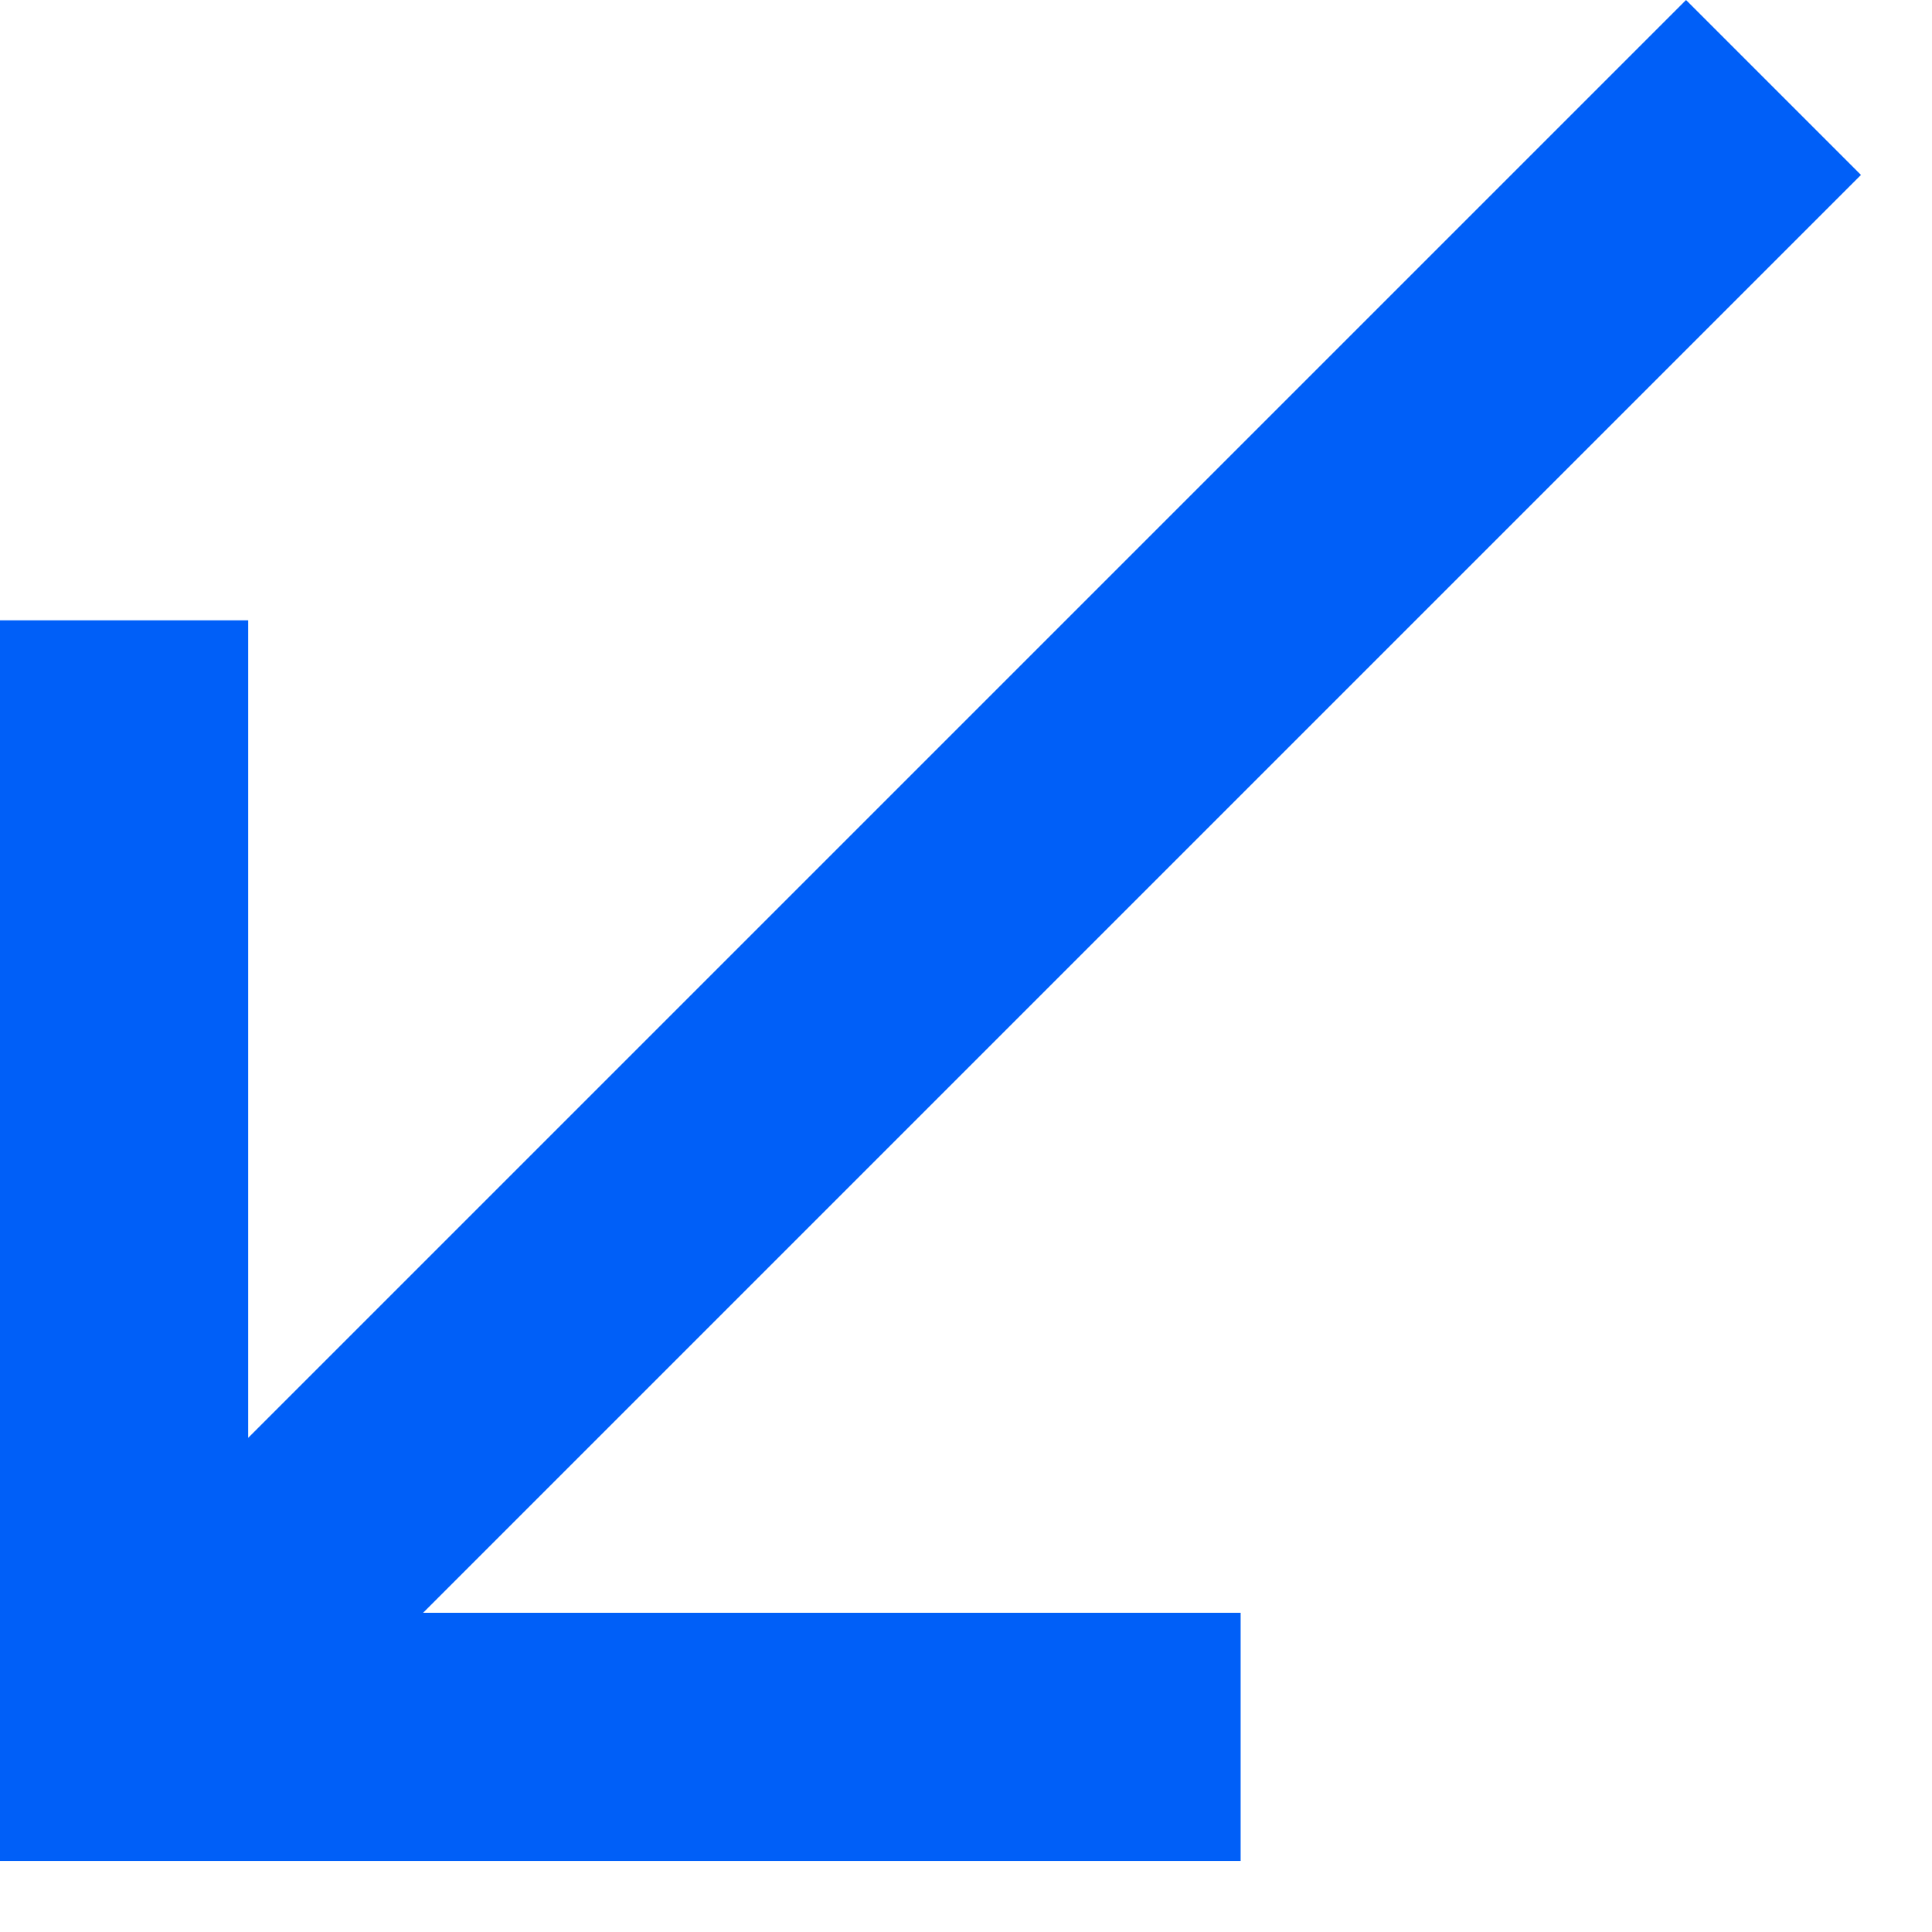
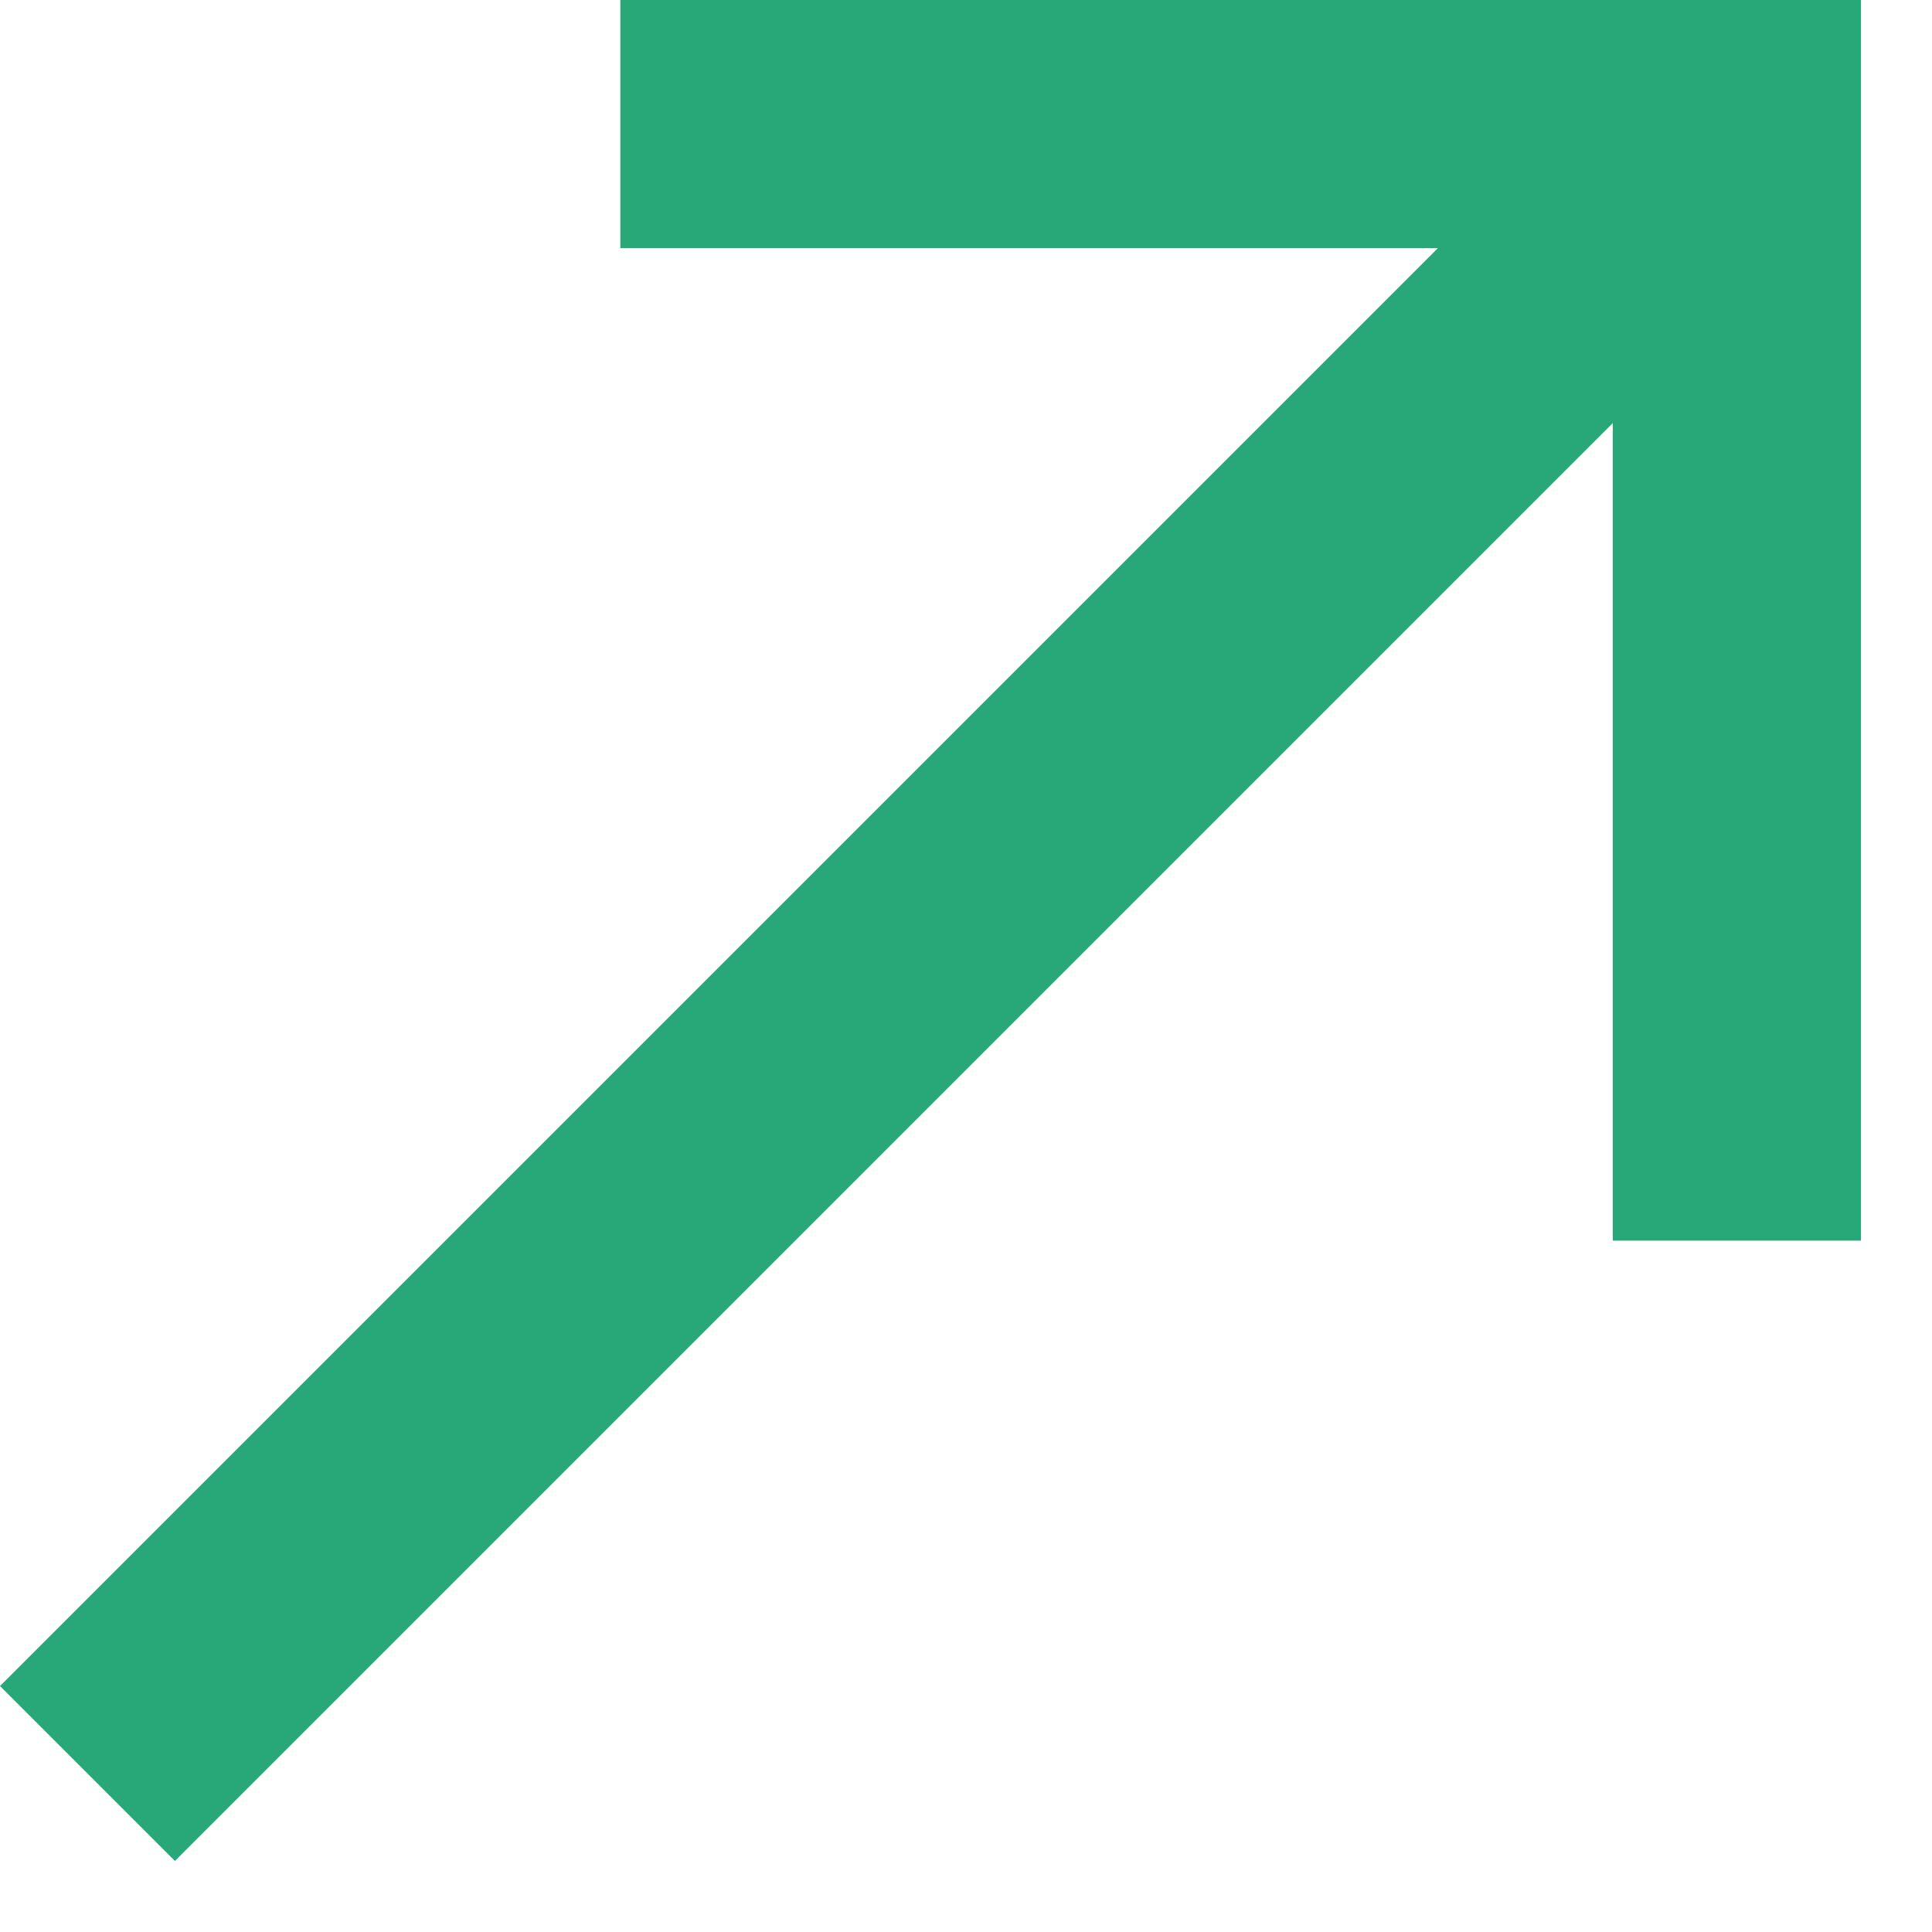
<svg xmlns="http://www.w3.org/2000/svg" width="13" height="13" viewBox="0 0 13 13" fill="none">
-   <path d="M12.522 1.177L11.345 0L1.67 9.675V4.174H0V12.522H8.348V10.852H2.847L12.522 1.177Z" fill="#005FF8" />
+   <path d="M-1.04904e-05 11.345L1.177 12.522L10.852 2.847L10.852 8.348H12.522L12.522 -1.04904e-05L4.174 -1.04904e-05V1.67L9.675 1.67L-1.04904e-05 11.345Z" fill="#28A879" />
</svg>
